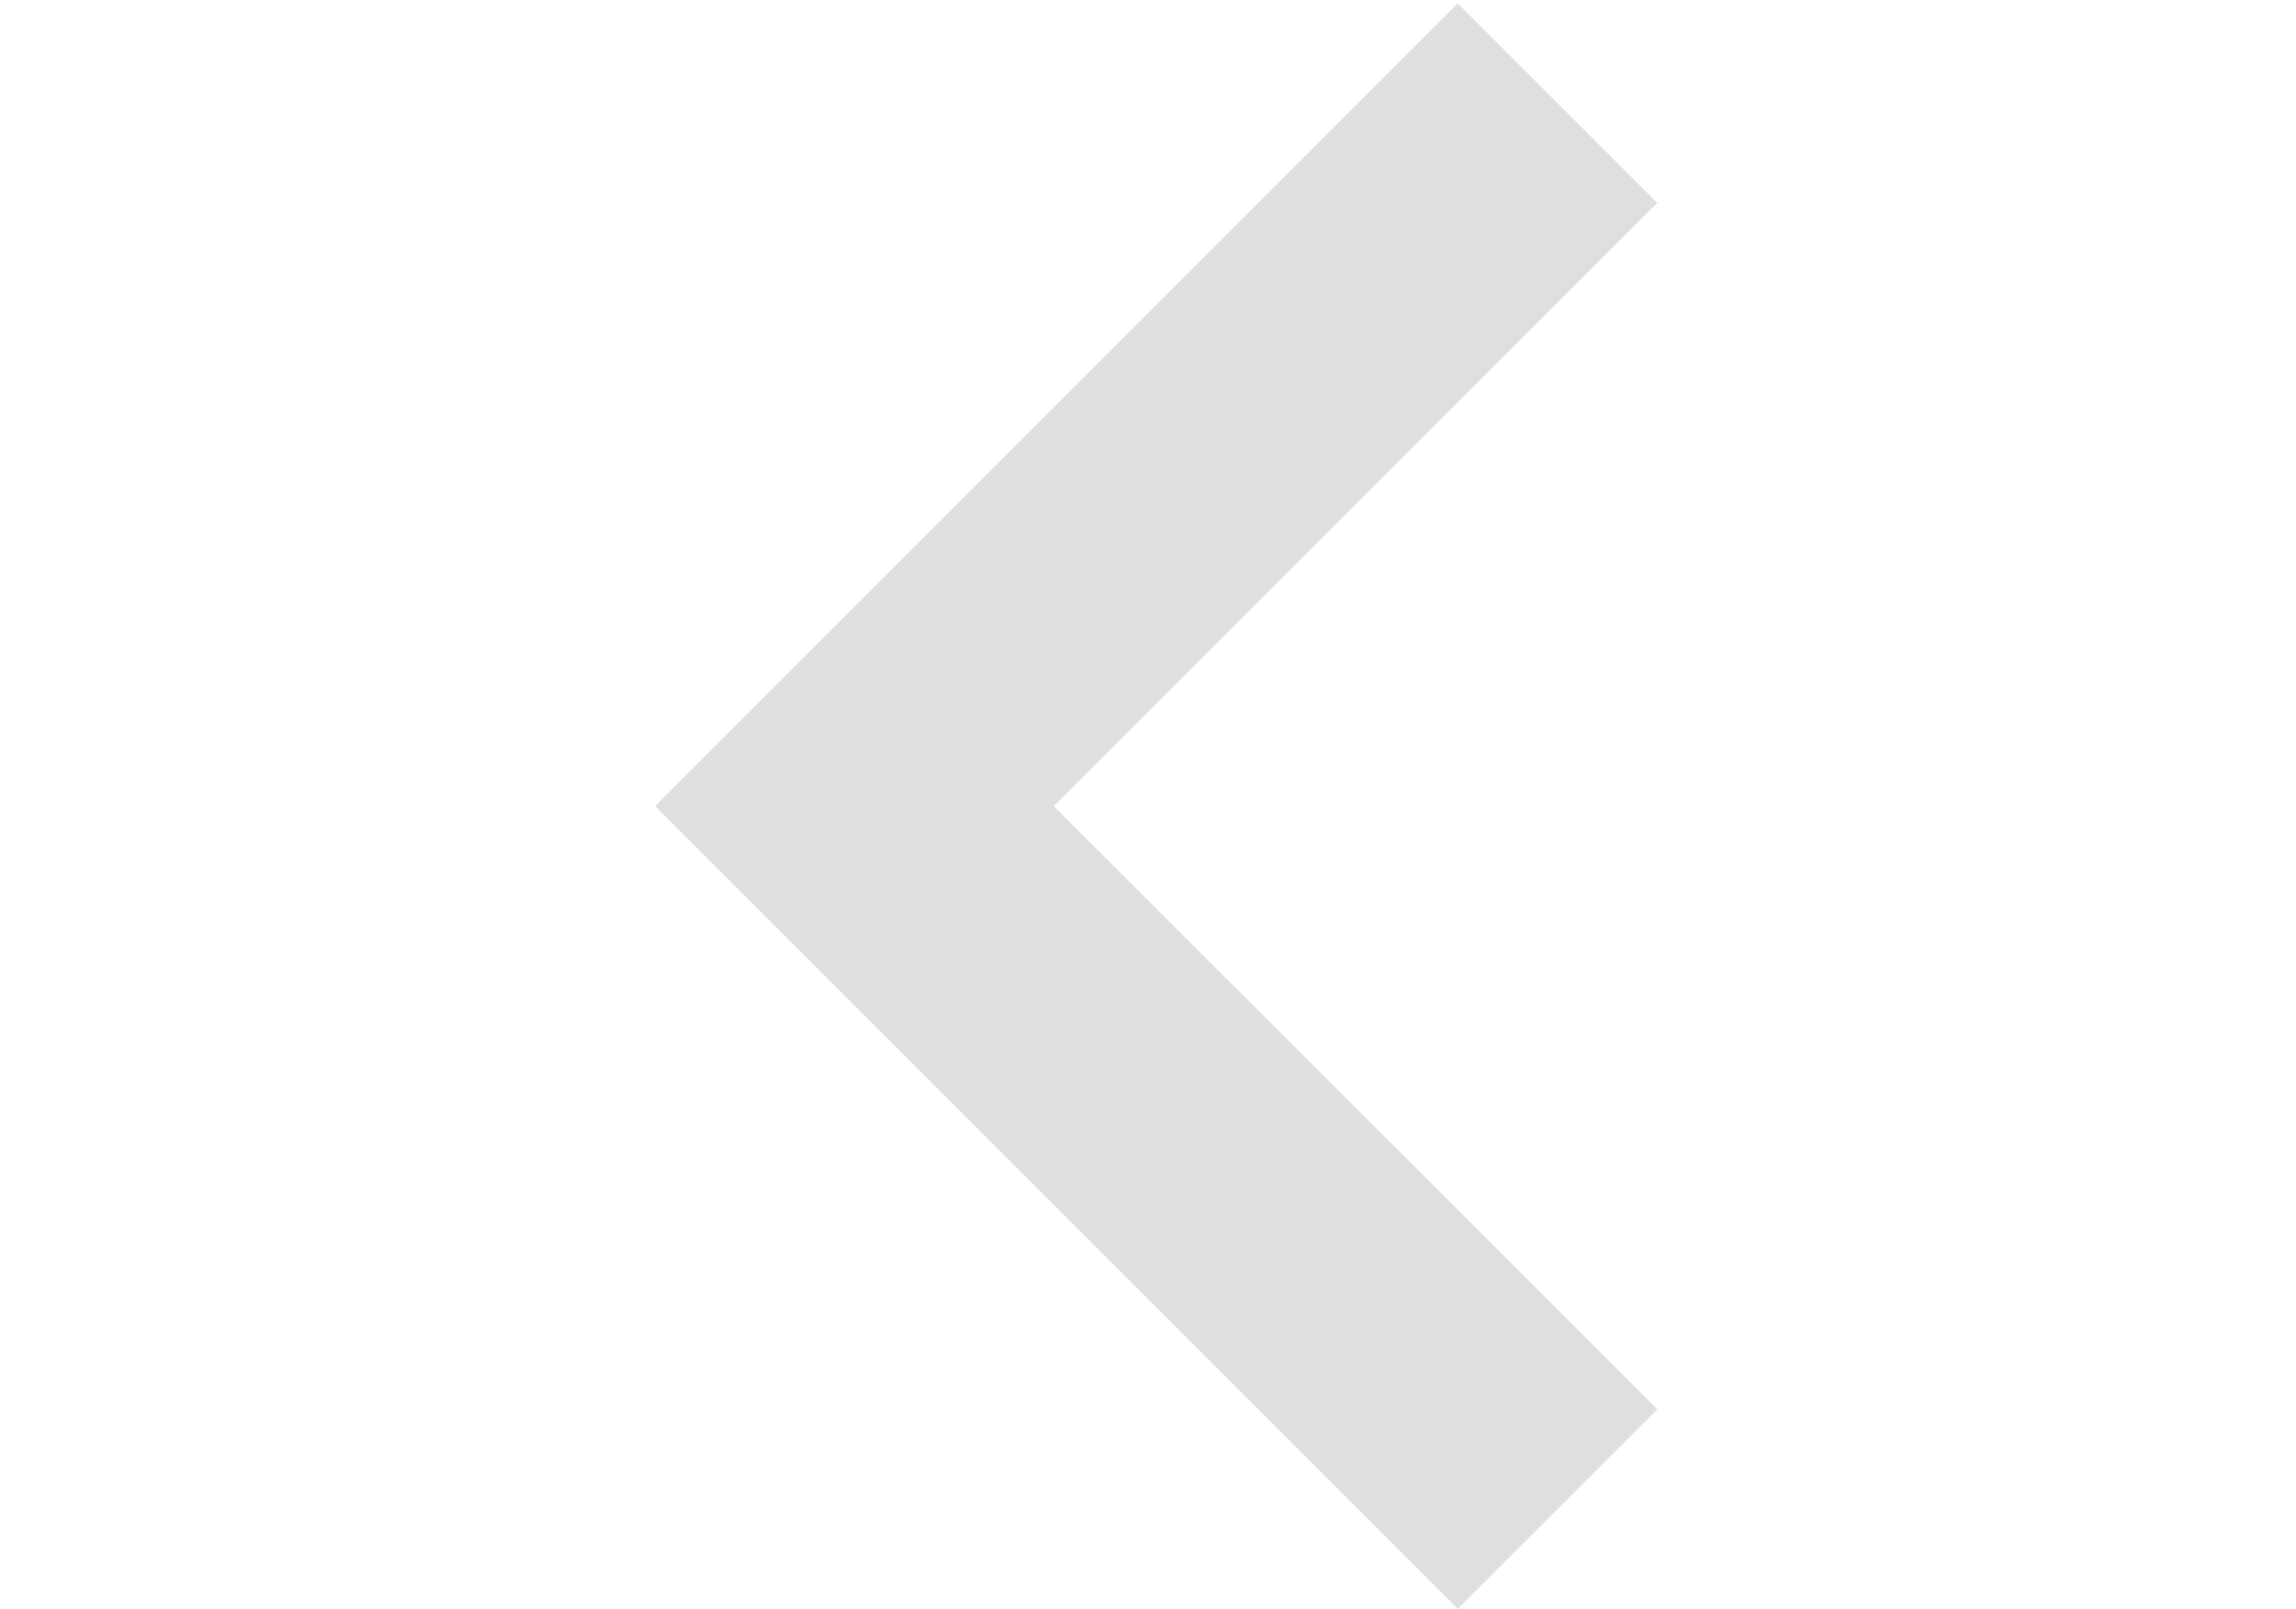
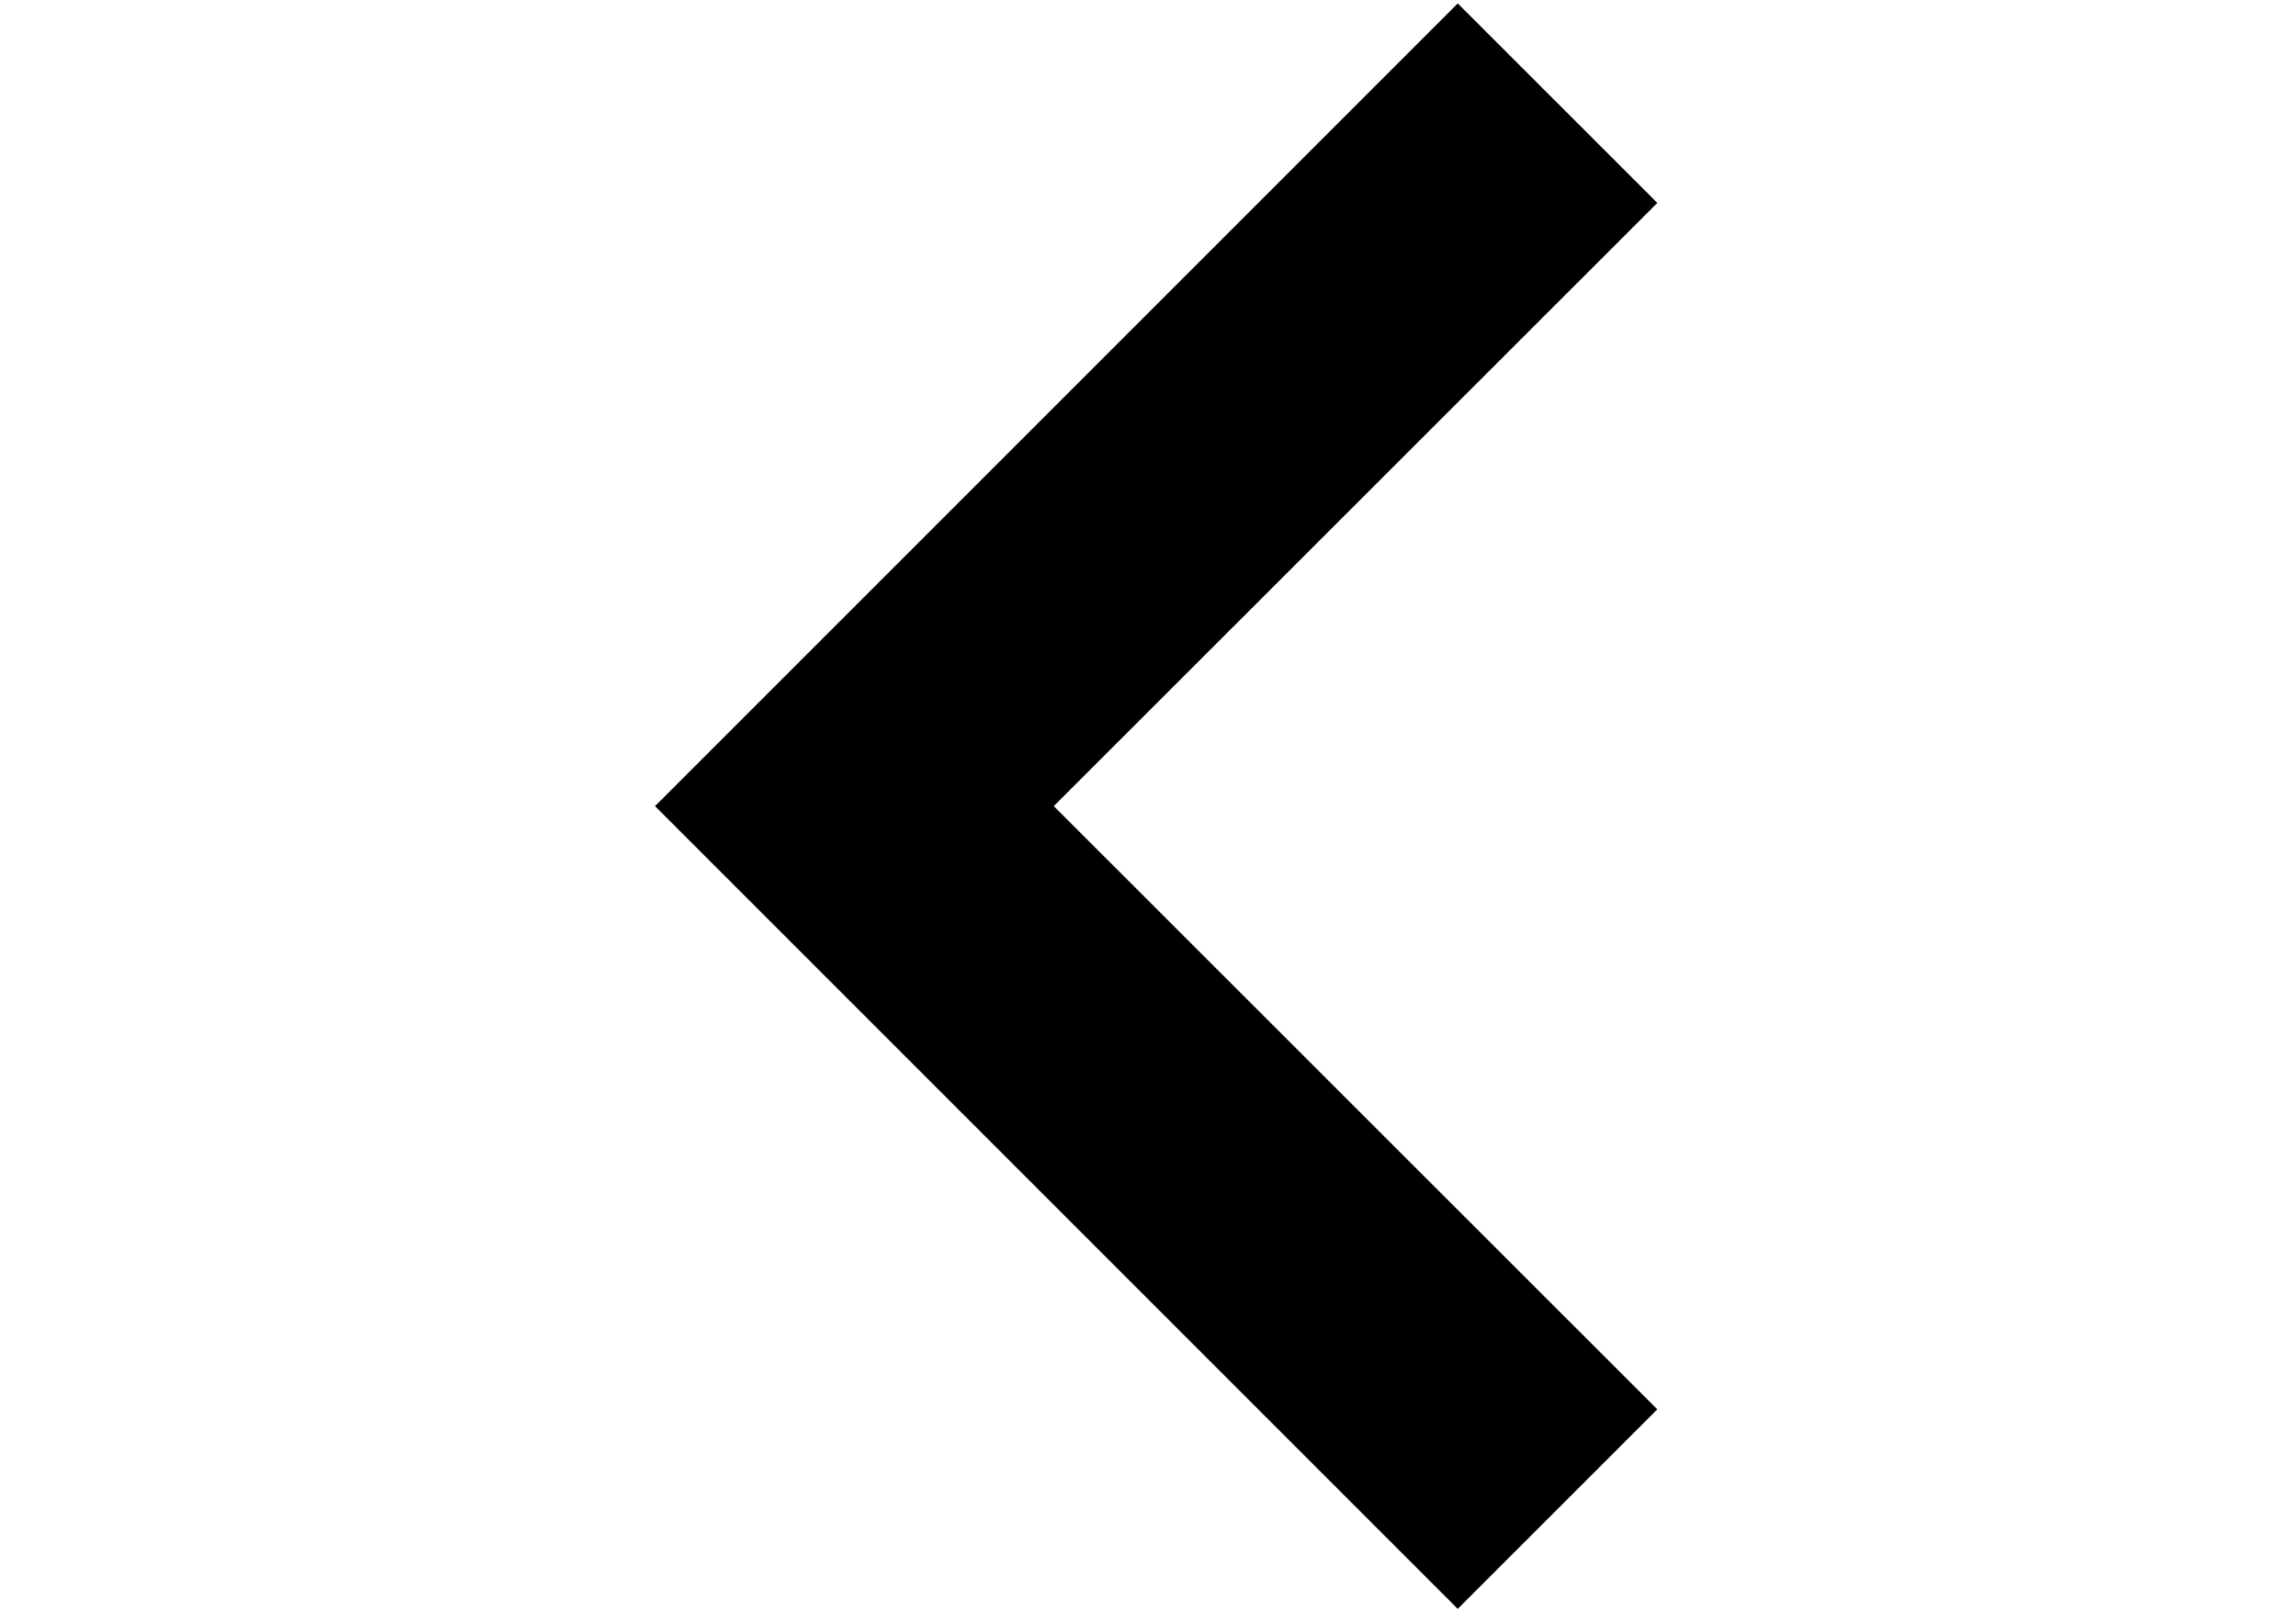
<svg xmlns="http://www.w3.org/2000/svg" version="1.1" id="Calque_1" x="0px" y="0px" width="85.635px" height="60px" viewBox="0 0 85.635 60" enable-background="new 0 0 85.635 60" xml:space="preserve">
  <defs id="defs27" />
  <g id="g3">
    <g id="g5">
      <rect x="7731" y="25" fill="#C8A461" width="55" height="5" id="rect7" />
    </g>
    <g id="g9">
      <rect x="7731" y="39" fill="#C8A461" width="55" height="5" id="rect11" />
    </g>
    <g id="g13">
      <rect x="7731" y="53" fill="#C8A461" width="55" height="5" id="rect15" />
    </g>
    <g id="g17">
      <rect x="7731" y="67" fill="#C8A461" width="27" height="5" id="rect19" />
    </g>
  </g>
  <g id="g21" transform="matrix(-1,0,0,1,86.244,0)">
-     <polygon points="24.43,52.566 46.941,30.067 24.43,7.568 31.874,0.127 61.814,30.067 31.874,60.008 " id="polygon23" fill="#dfdfdf" />
+     <polygon points="24.43,52.566 46.941,30.067 24.43,7.568 31.874,0.127 61.814,30.067 31.874,60.008 " id="polygon23" fill="#000" />
  </g>
</svg>
